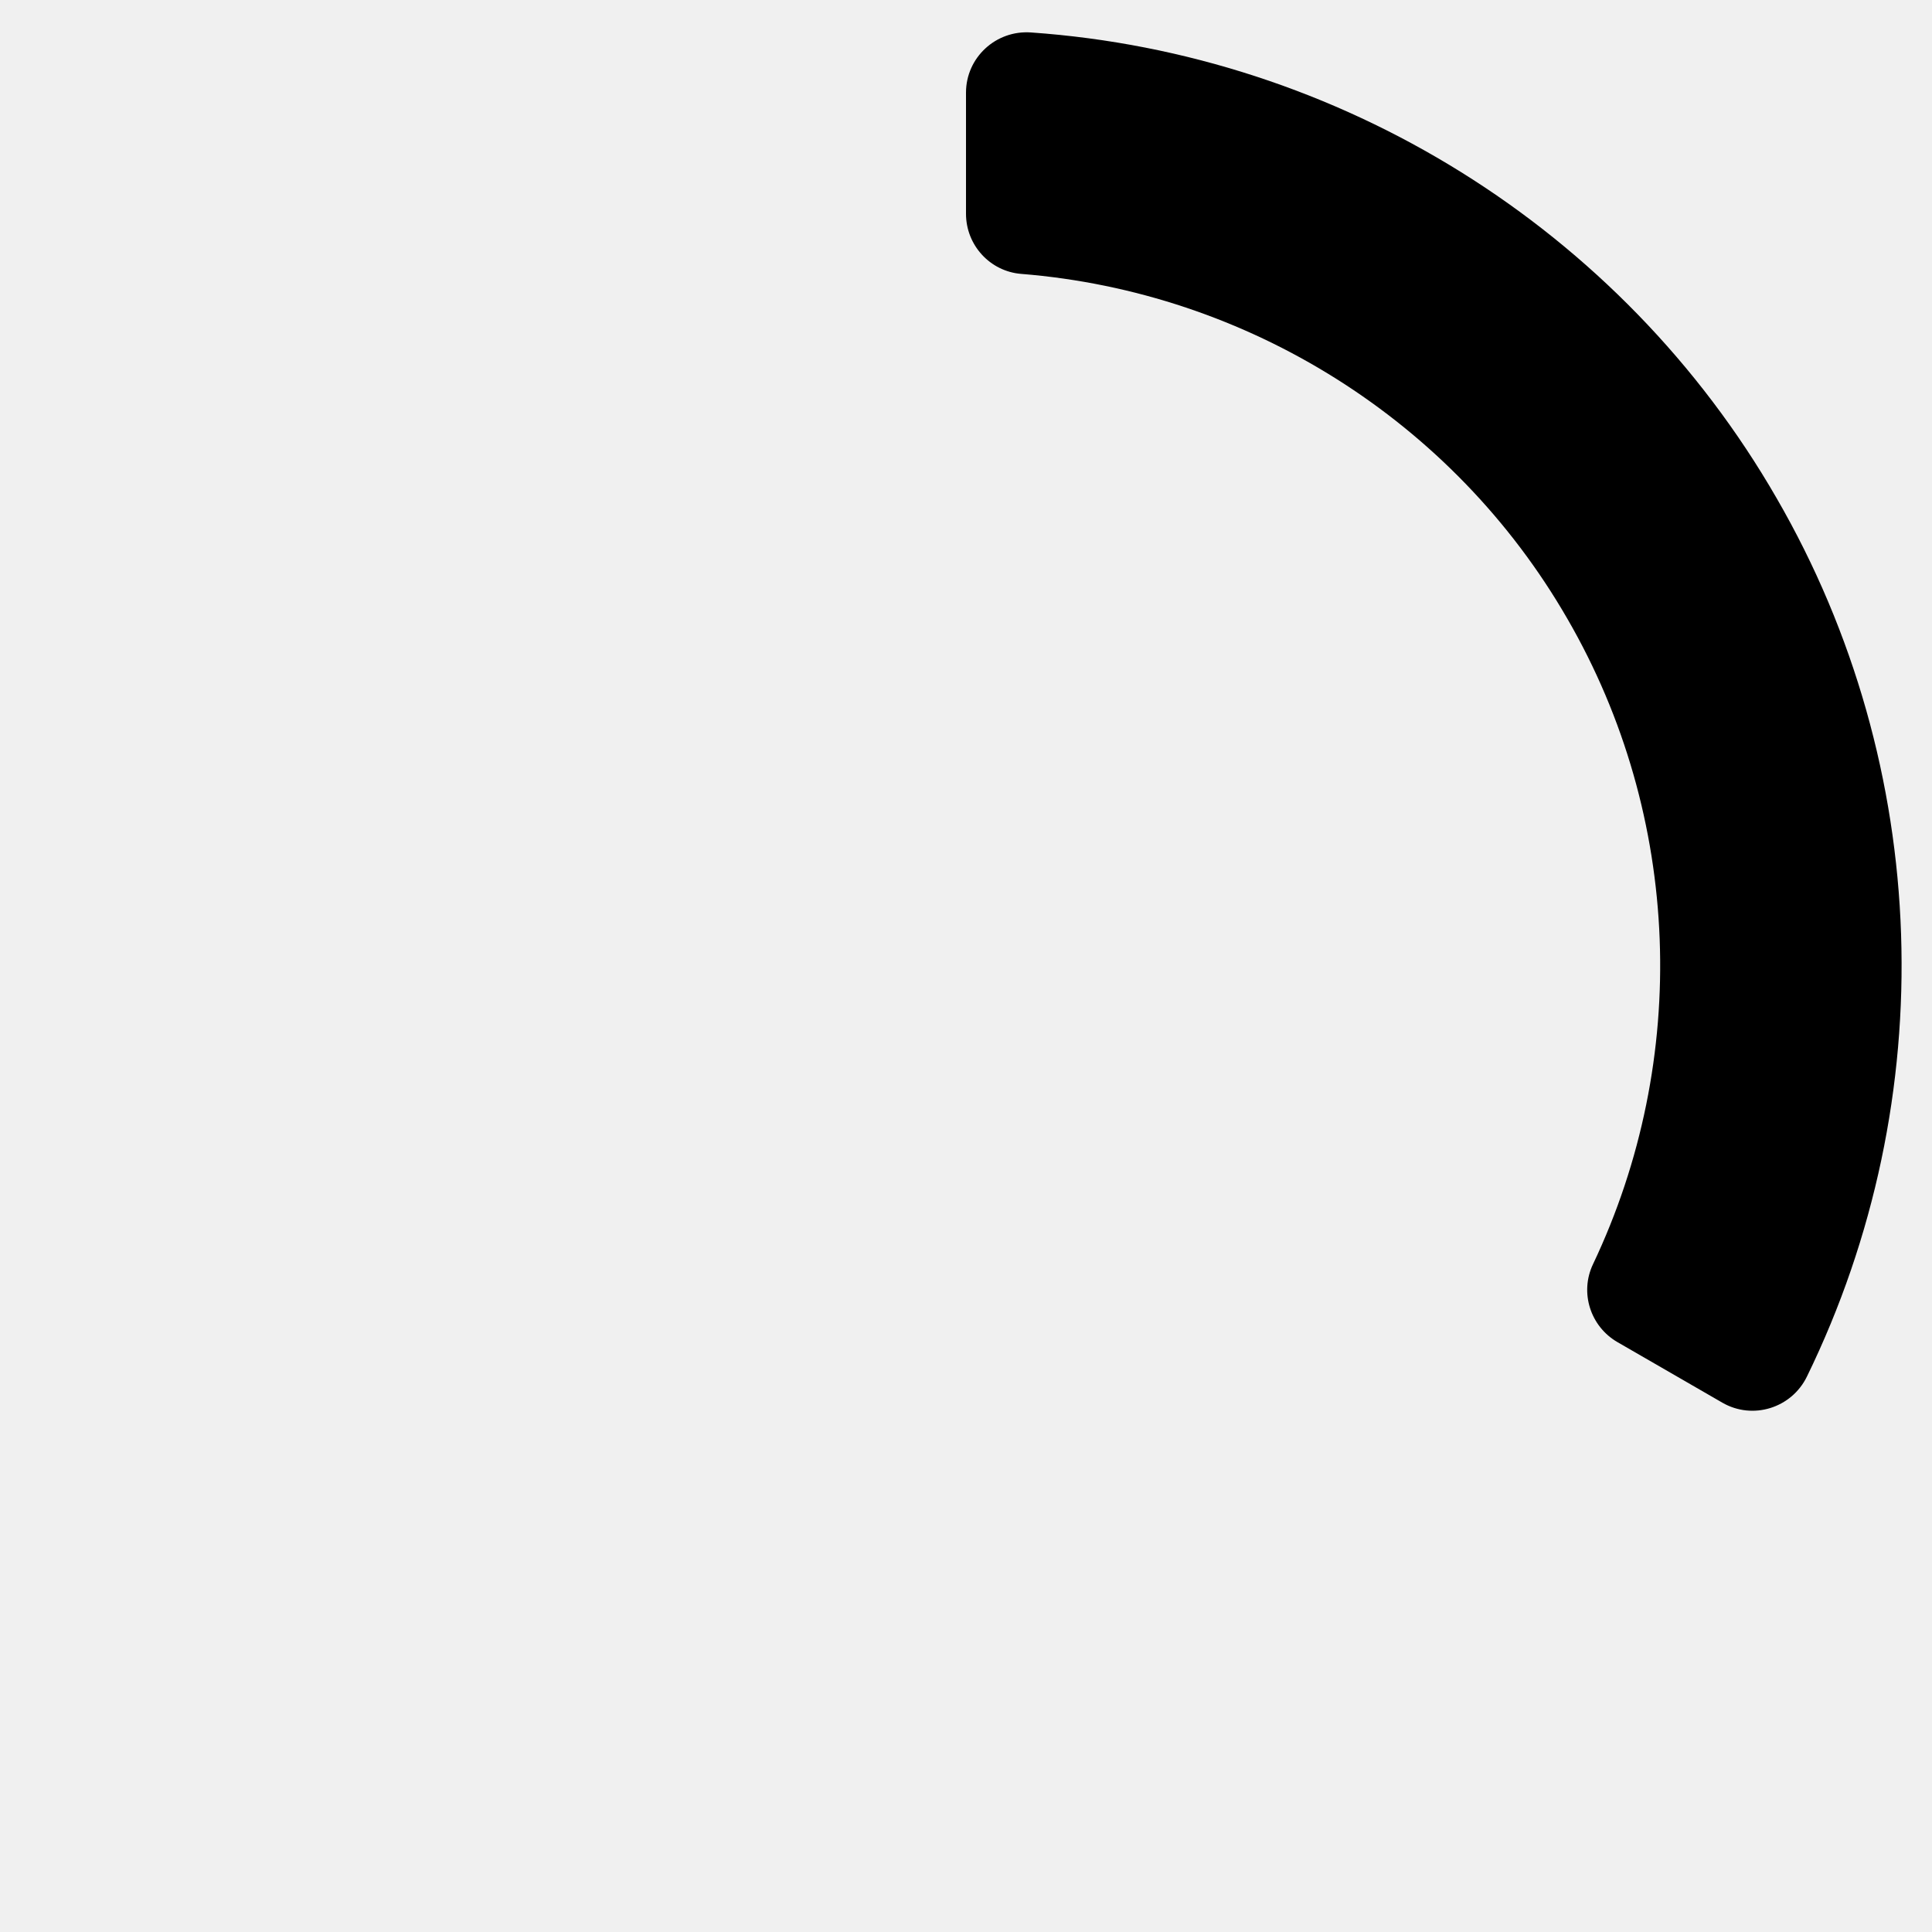
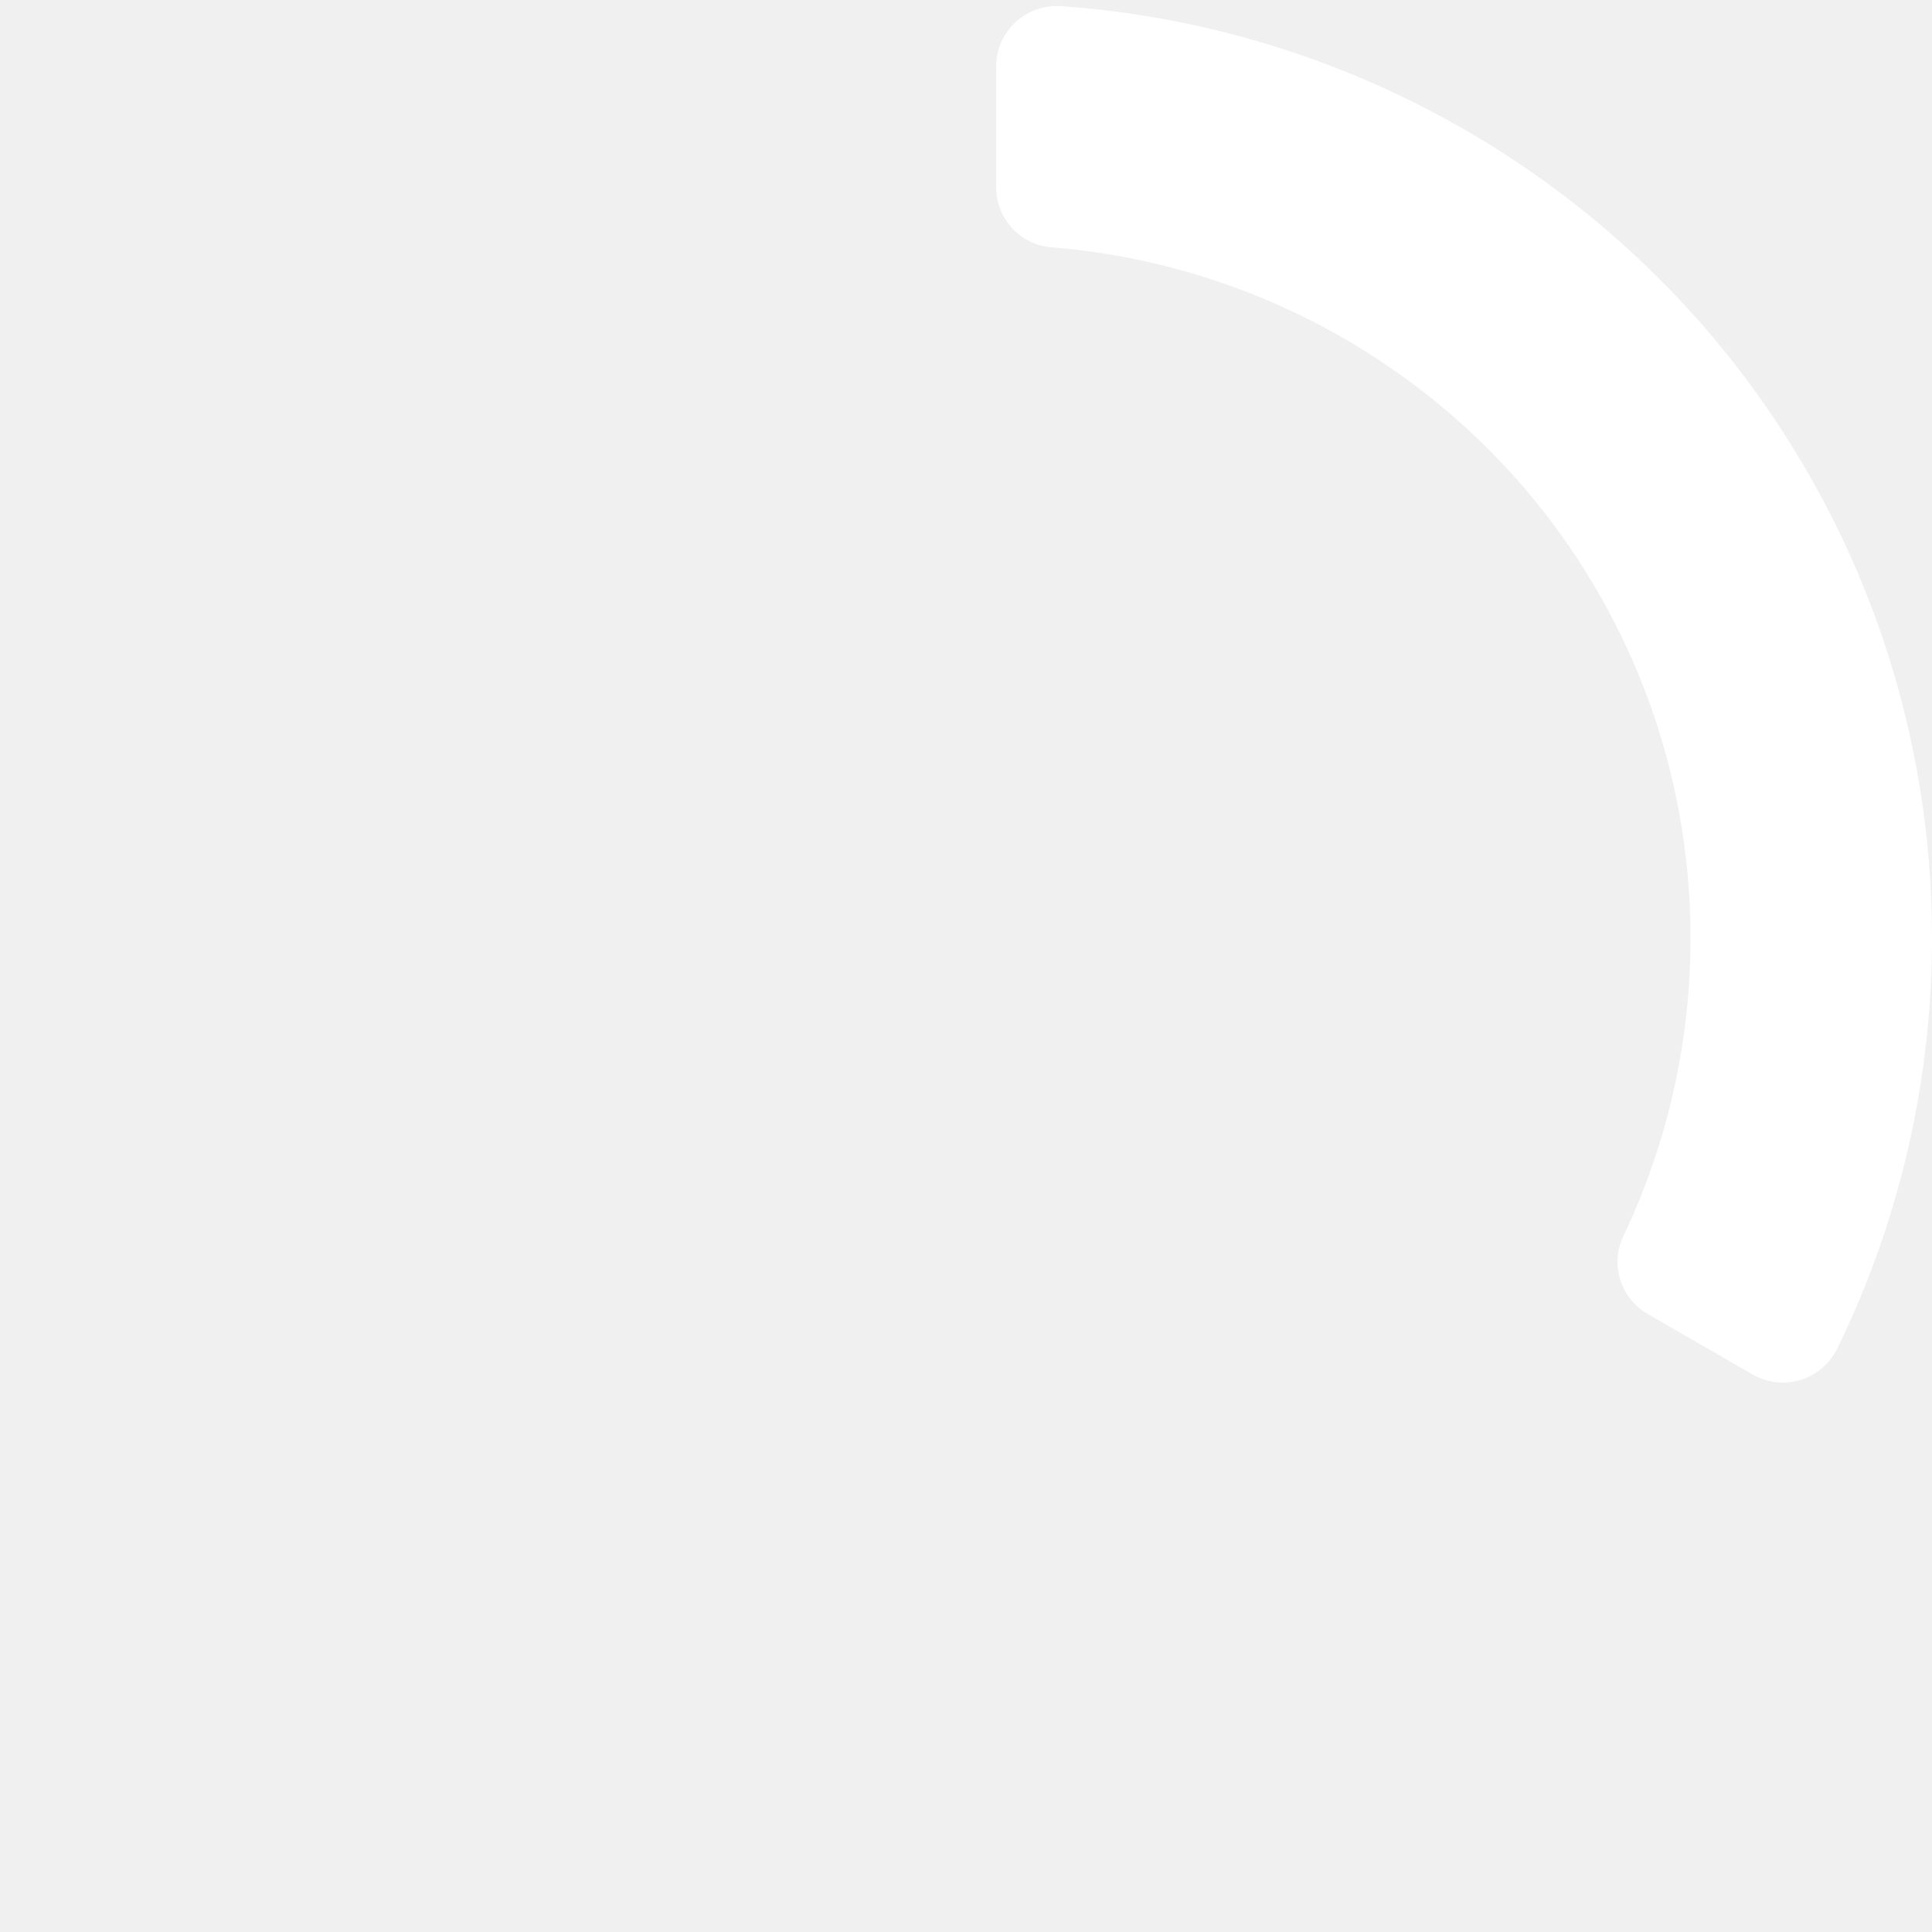
- <svg xmlns="http://www.w3.org/2000/svg" aria-hidden="true" focusable="false" data-prefix="fas" data-icon="spinner-third" class="svg-inline--fa fa-spinner-third fa-w-16" role="img" viewBox="0 0 512 512">
-   <path fill="currentColor" d="M456.433 371.72l-27.79-16.045c-7.192-4.152-10.052-13.136-6.487-20.636 25.82-54.328 23.566-118.602-6.768-171.03-30.265-52.529-84.802-86.621-144.76-91.424C262.35 71.922 256 64.953 256 56.649V24.56c0-9.31 7.916-16.609 17.204-15.96 81.795 5.717 156.412 51.902 197.611 123.408 41.301 71.385 43.99 159.096 8.042 232.792-4.082 8.369-14.361 11.575-22.424 6.92z" />
+ <svg xmlns="http://www.w3.org/2000/svg" width="320px" height="320px" viewBox="0 0 320 320" version="1.1">
+   <g id="icons/spinner" stroke="none" stroke-width="1" fill="none" fill-rule="evenodd">
+     <path d="M290.299,227.662 L272.926,217.648 C268.43,215.057 266.642,209.449 268.871,204.768 C285.012,170.86 283.603,130.744 264.64,98.022 C245.72,65.236 211.627,43.958 174.145,40.961 C168.97,40.547 165,36.197 165,31.014 L165,10.986 C165,5.176 169.949,0.62 175.755,1.025 C226.888,4.593 273.534,33.419 299.29,78.049 C325.109,122.603 326.79,177.347 304.317,223.343 C301.765,228.567 295.339,230.568 290.299,227.662 Z" id="Path" fill="#FFFFFF" fill-rule="nonzero" />
+   </g>
</svg>
